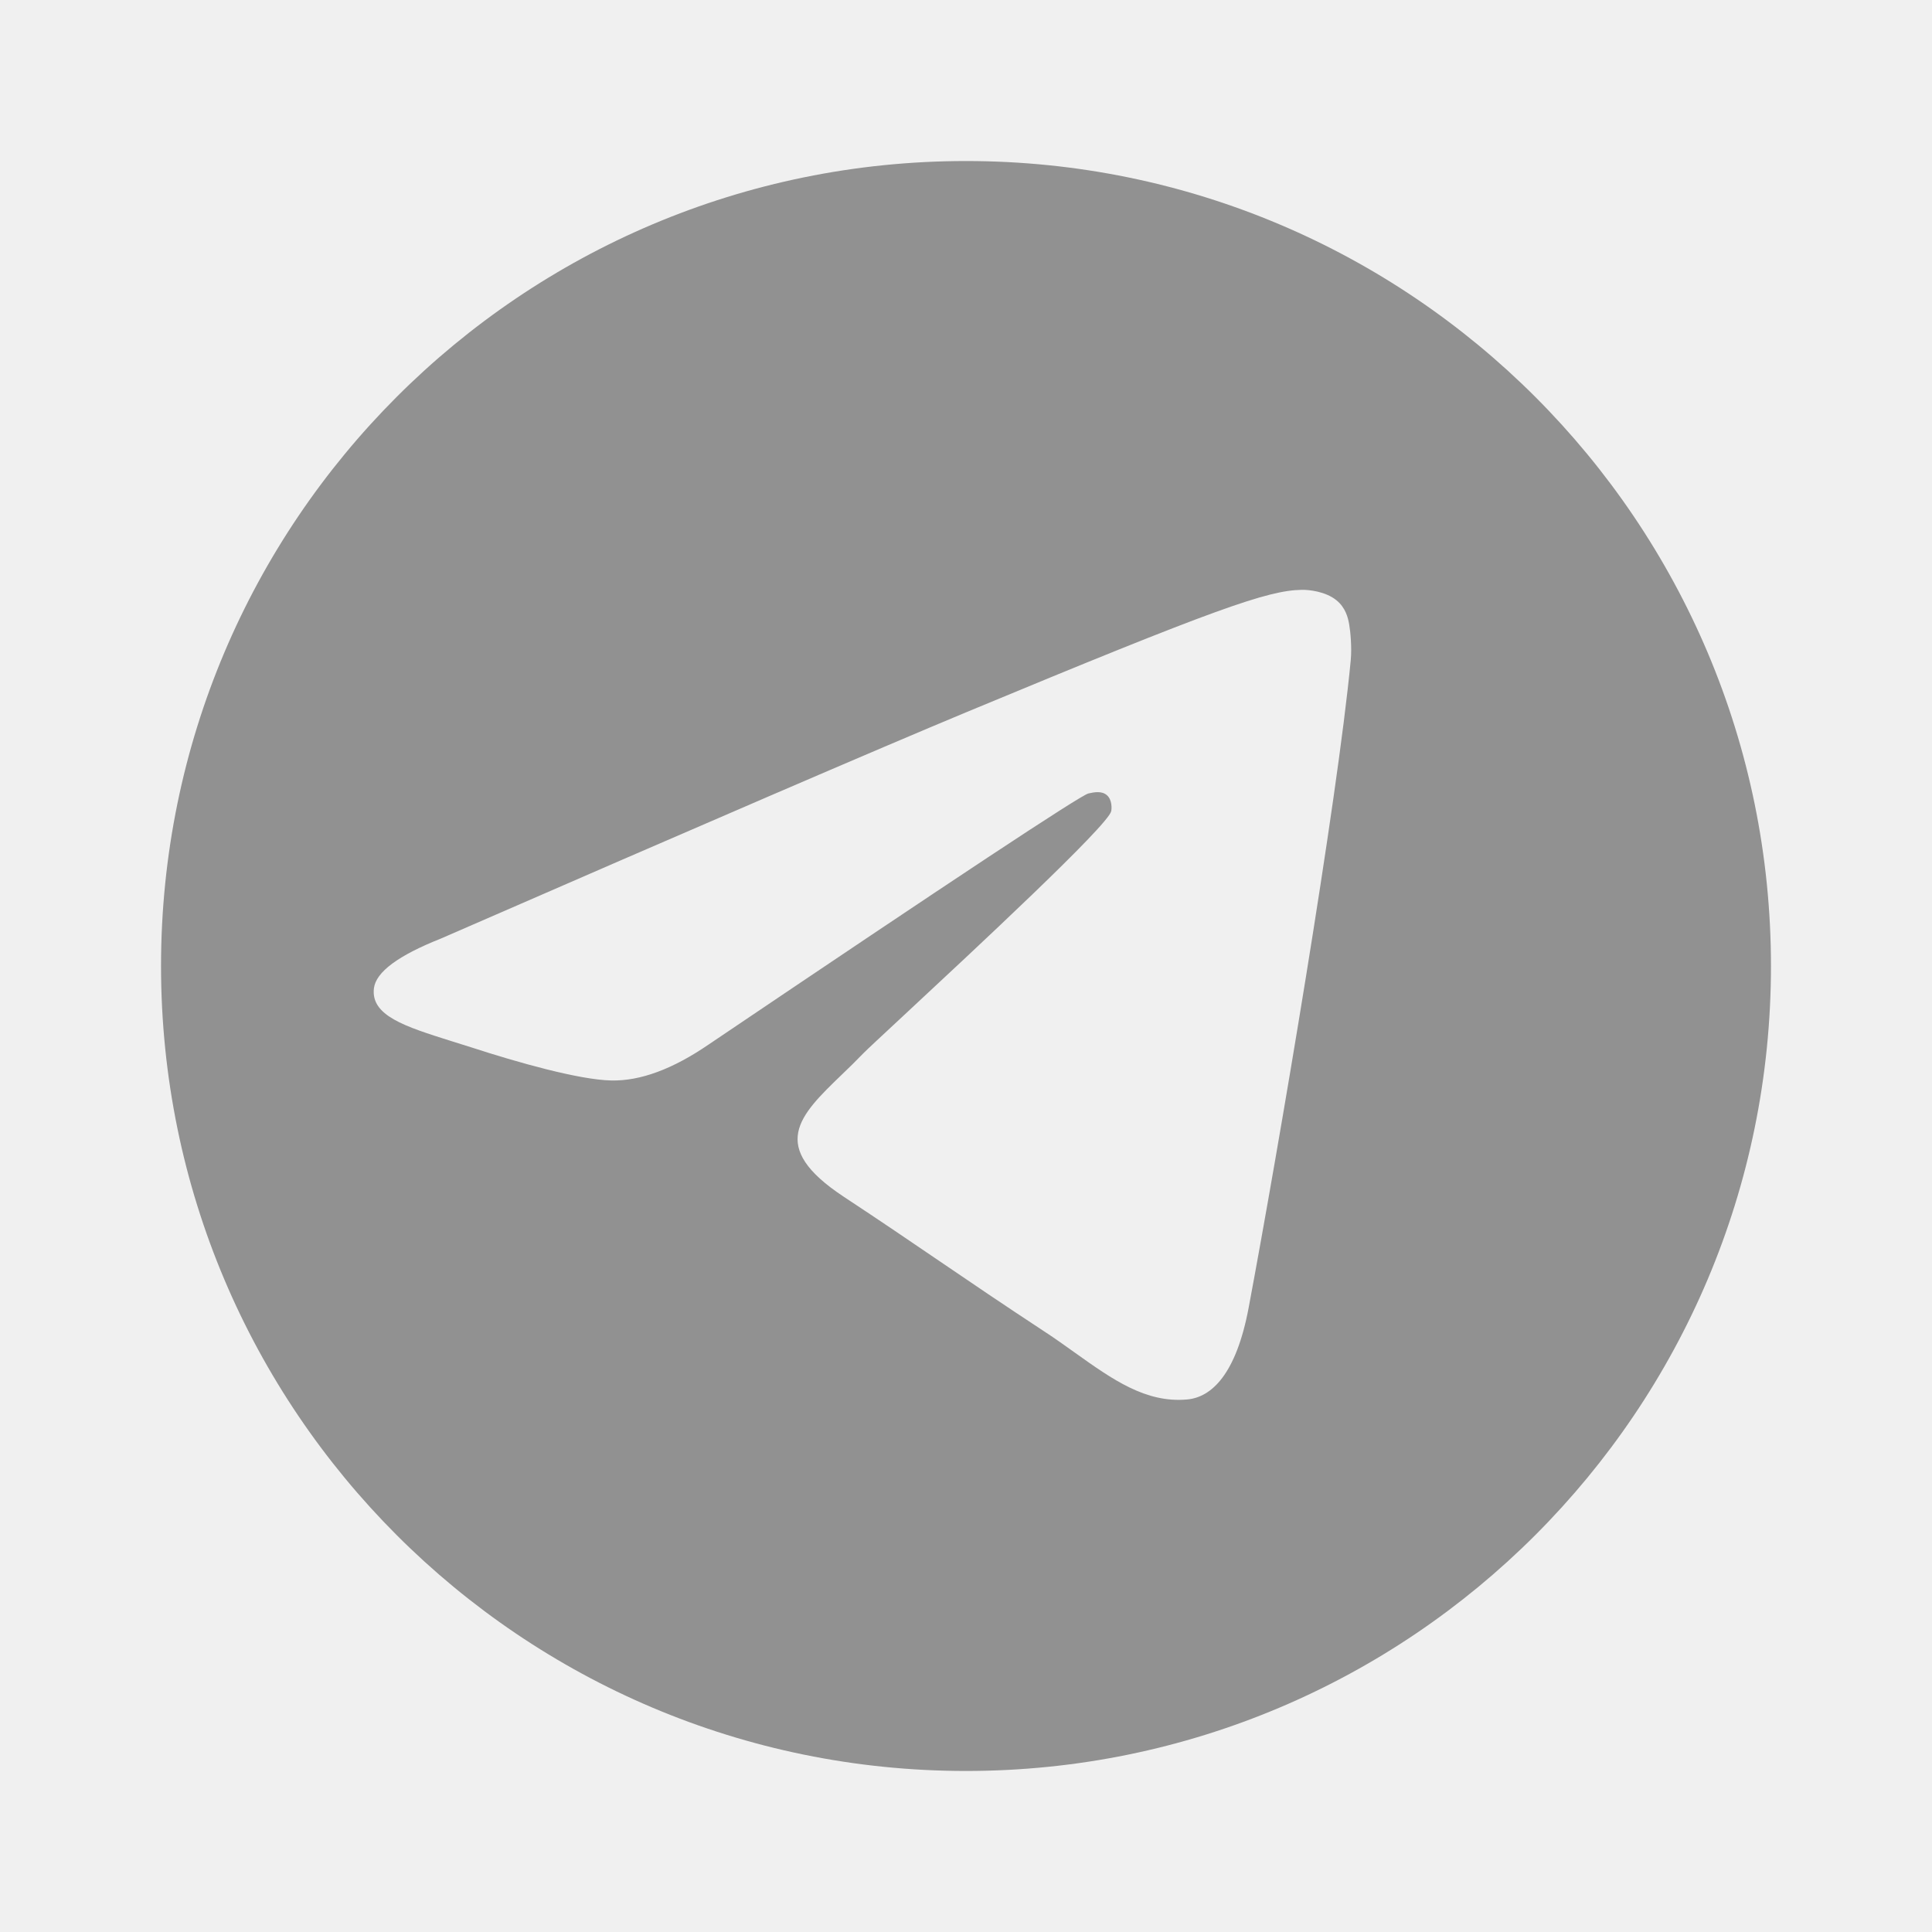
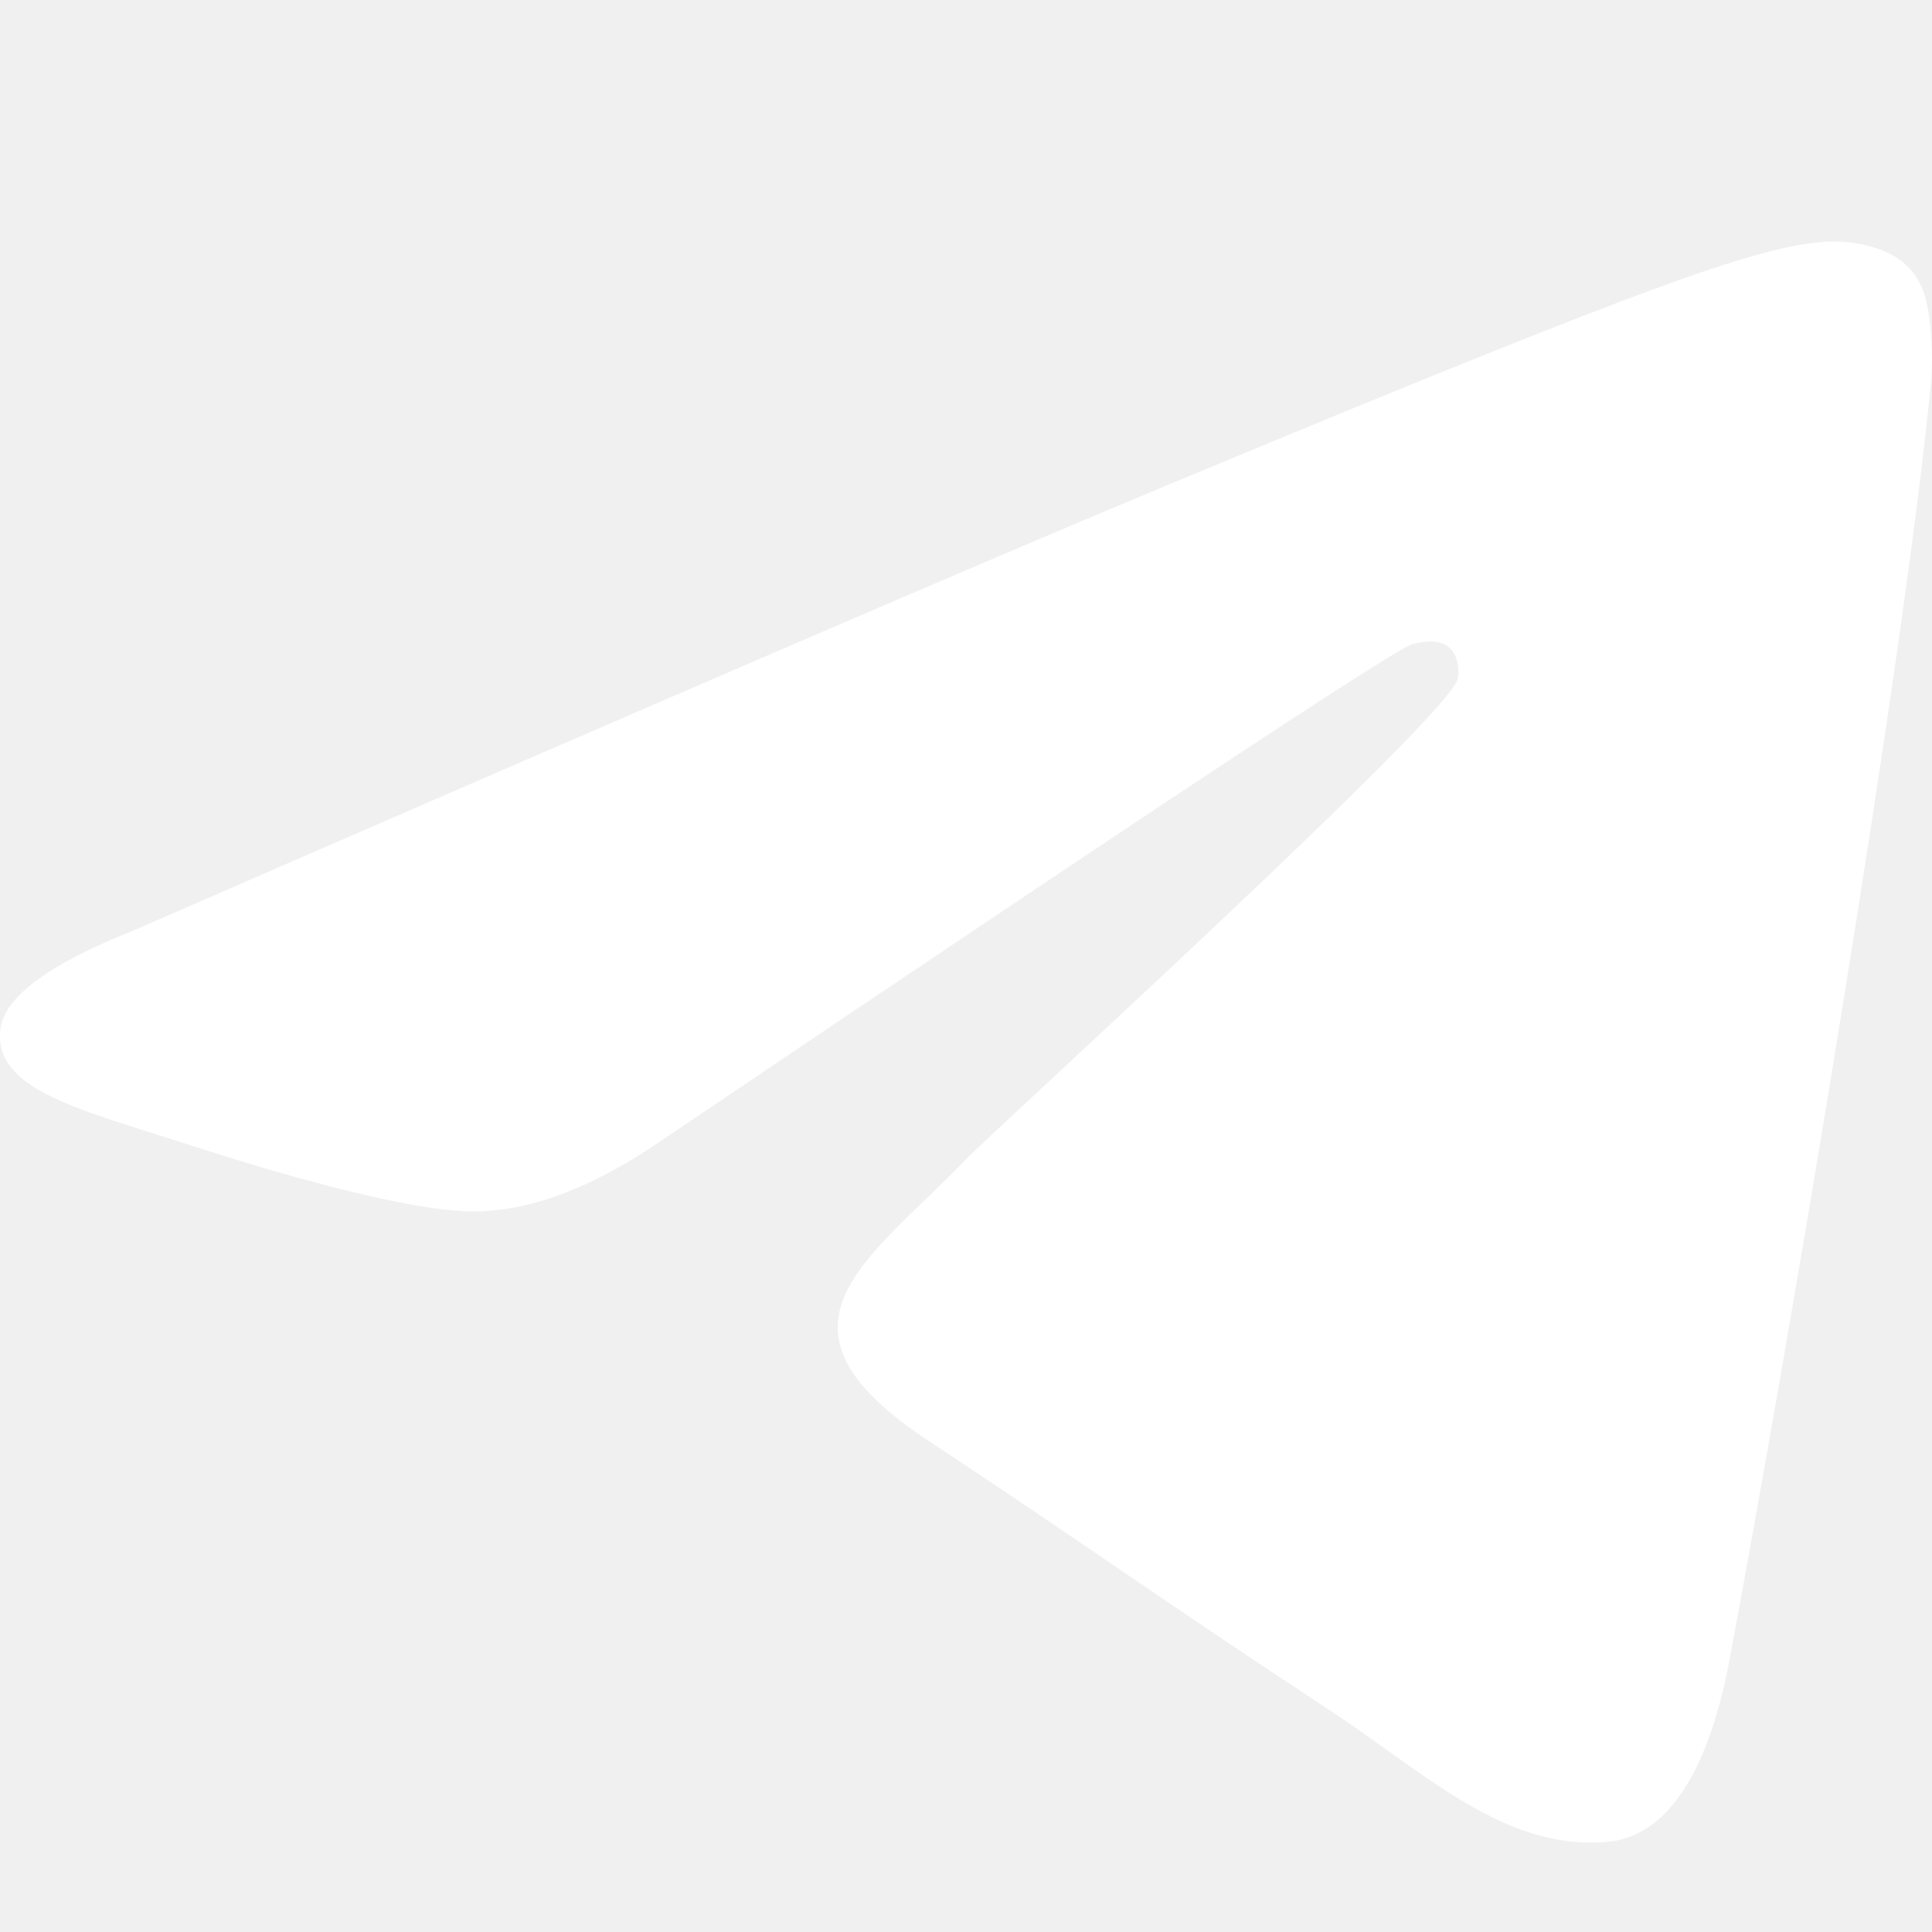
- <svg xmlns="http://www.w3.org/2000/svg" width="20" height="20" viewBox="0 0 20 20" fill="none">
-   <path fill-rule="evenodd" clip-rule="evenodd" d="M10 1.667C5.397 1.667 1.667 5.398 1.667 10C1.667 14.602 5.397 18.333 10 18.333C14.602 18.333 18.333 14.602 18.333 10C18.333 5.398 14.602 1.667 10 1.667ZM9.998 7.375C9.092 7.752 7.281 8.532 4.564 9.716C4.123 9.891 3.892 10.062 3.871 10.23C3.836 10.514 4.191 10.626 4.674 10.778C4.74 10.798 4.808 10.82 4.878 10.842C5.354 10.997 5.994 11.178 6.327 11.185C6.628 11.192 6.965 11.067 7.337 10.812C9.875 9.099 11.185 8.233 11.267 8.214C11.325 8.201 11.405 8.184 11.46 8.233C11.514 8.281 11.509 8.373 11.503 8.398C11.468 8.548 10.074 9.843 9.353 10.514C9.128 10.723 8.969 10.871 8.936 10.905C8.863 10.981 8.789 11.053 8.717 11.122C8.275 11.548 7.944 11.867 8.735 12.389C9.116 12.64 9.42 12.847 9.724 13.054C10.056 13.28 10.387 13.505 10.815 13.786C10.924 13.857 11.028 13.932 11.129 14.004C11.515 14.279 11.862 14.527 12.291 14.487C12.54 14.464 12.797 14.23 12.927 13.532C13.236 11.882 13.843 8.306 13.983 6.833C13.995 6.704 13.98 6.539 13.967 6.466C13.955 6.394 13.929 6.29 13.835 6.214C13.723 6.123 13.551 6.104 13.474 6.106C13.123 6.112 12.586 6.299 9.998 7.375Z" fill="#919191" />
+ <svg xmlns="http://www.w3.org/2000/svg" width="13" height="13" viewBox="0 0 13 13" fill="none">
+   <path fill-rule="evenodd" clip-rule="evenodd" d="M0.894 6.263C4.383 4.743 6.71 3.74 7.875 3.256C11.199 1.873 11.89 1.633 12.34 1.625C12.439 1.623 12.66 1.648 12.804 1.764C12.925 1.863 12.958 1.995 12.974 2.088C12.99 2.182 13.01 2.394 12.994 2.56C12.814 4.452 12.035 9.046 11.638 11.166C11.47 12.063 11.14 12.364 10.82 12.393C10.125 12.457 9.597 11.934 8.924 11.492C7.87 10.802 7.275 10.372 6.252 9.698C5.07 8.919 5.837 8.491 6.51 7.791C6.686 7.608 9.749 4.822 9.808 4.57C9.816 4.538 9.823 4.42 9.753 4.358C9.683 4.296 9.579 4.317 9.505 4.334C9.399 4.358 7.716 5.471 4.456 7.671C3.978 8 3.545 8.159 3.158 8.151C2.73 8.142 1.908 7.909 1.297 7.711C0.547 7.467 -0.049 7.338 0.003 6.924C0.03 6.709 0.327 6.488 0.894 6.263Z" fill="white" />
</svg>
